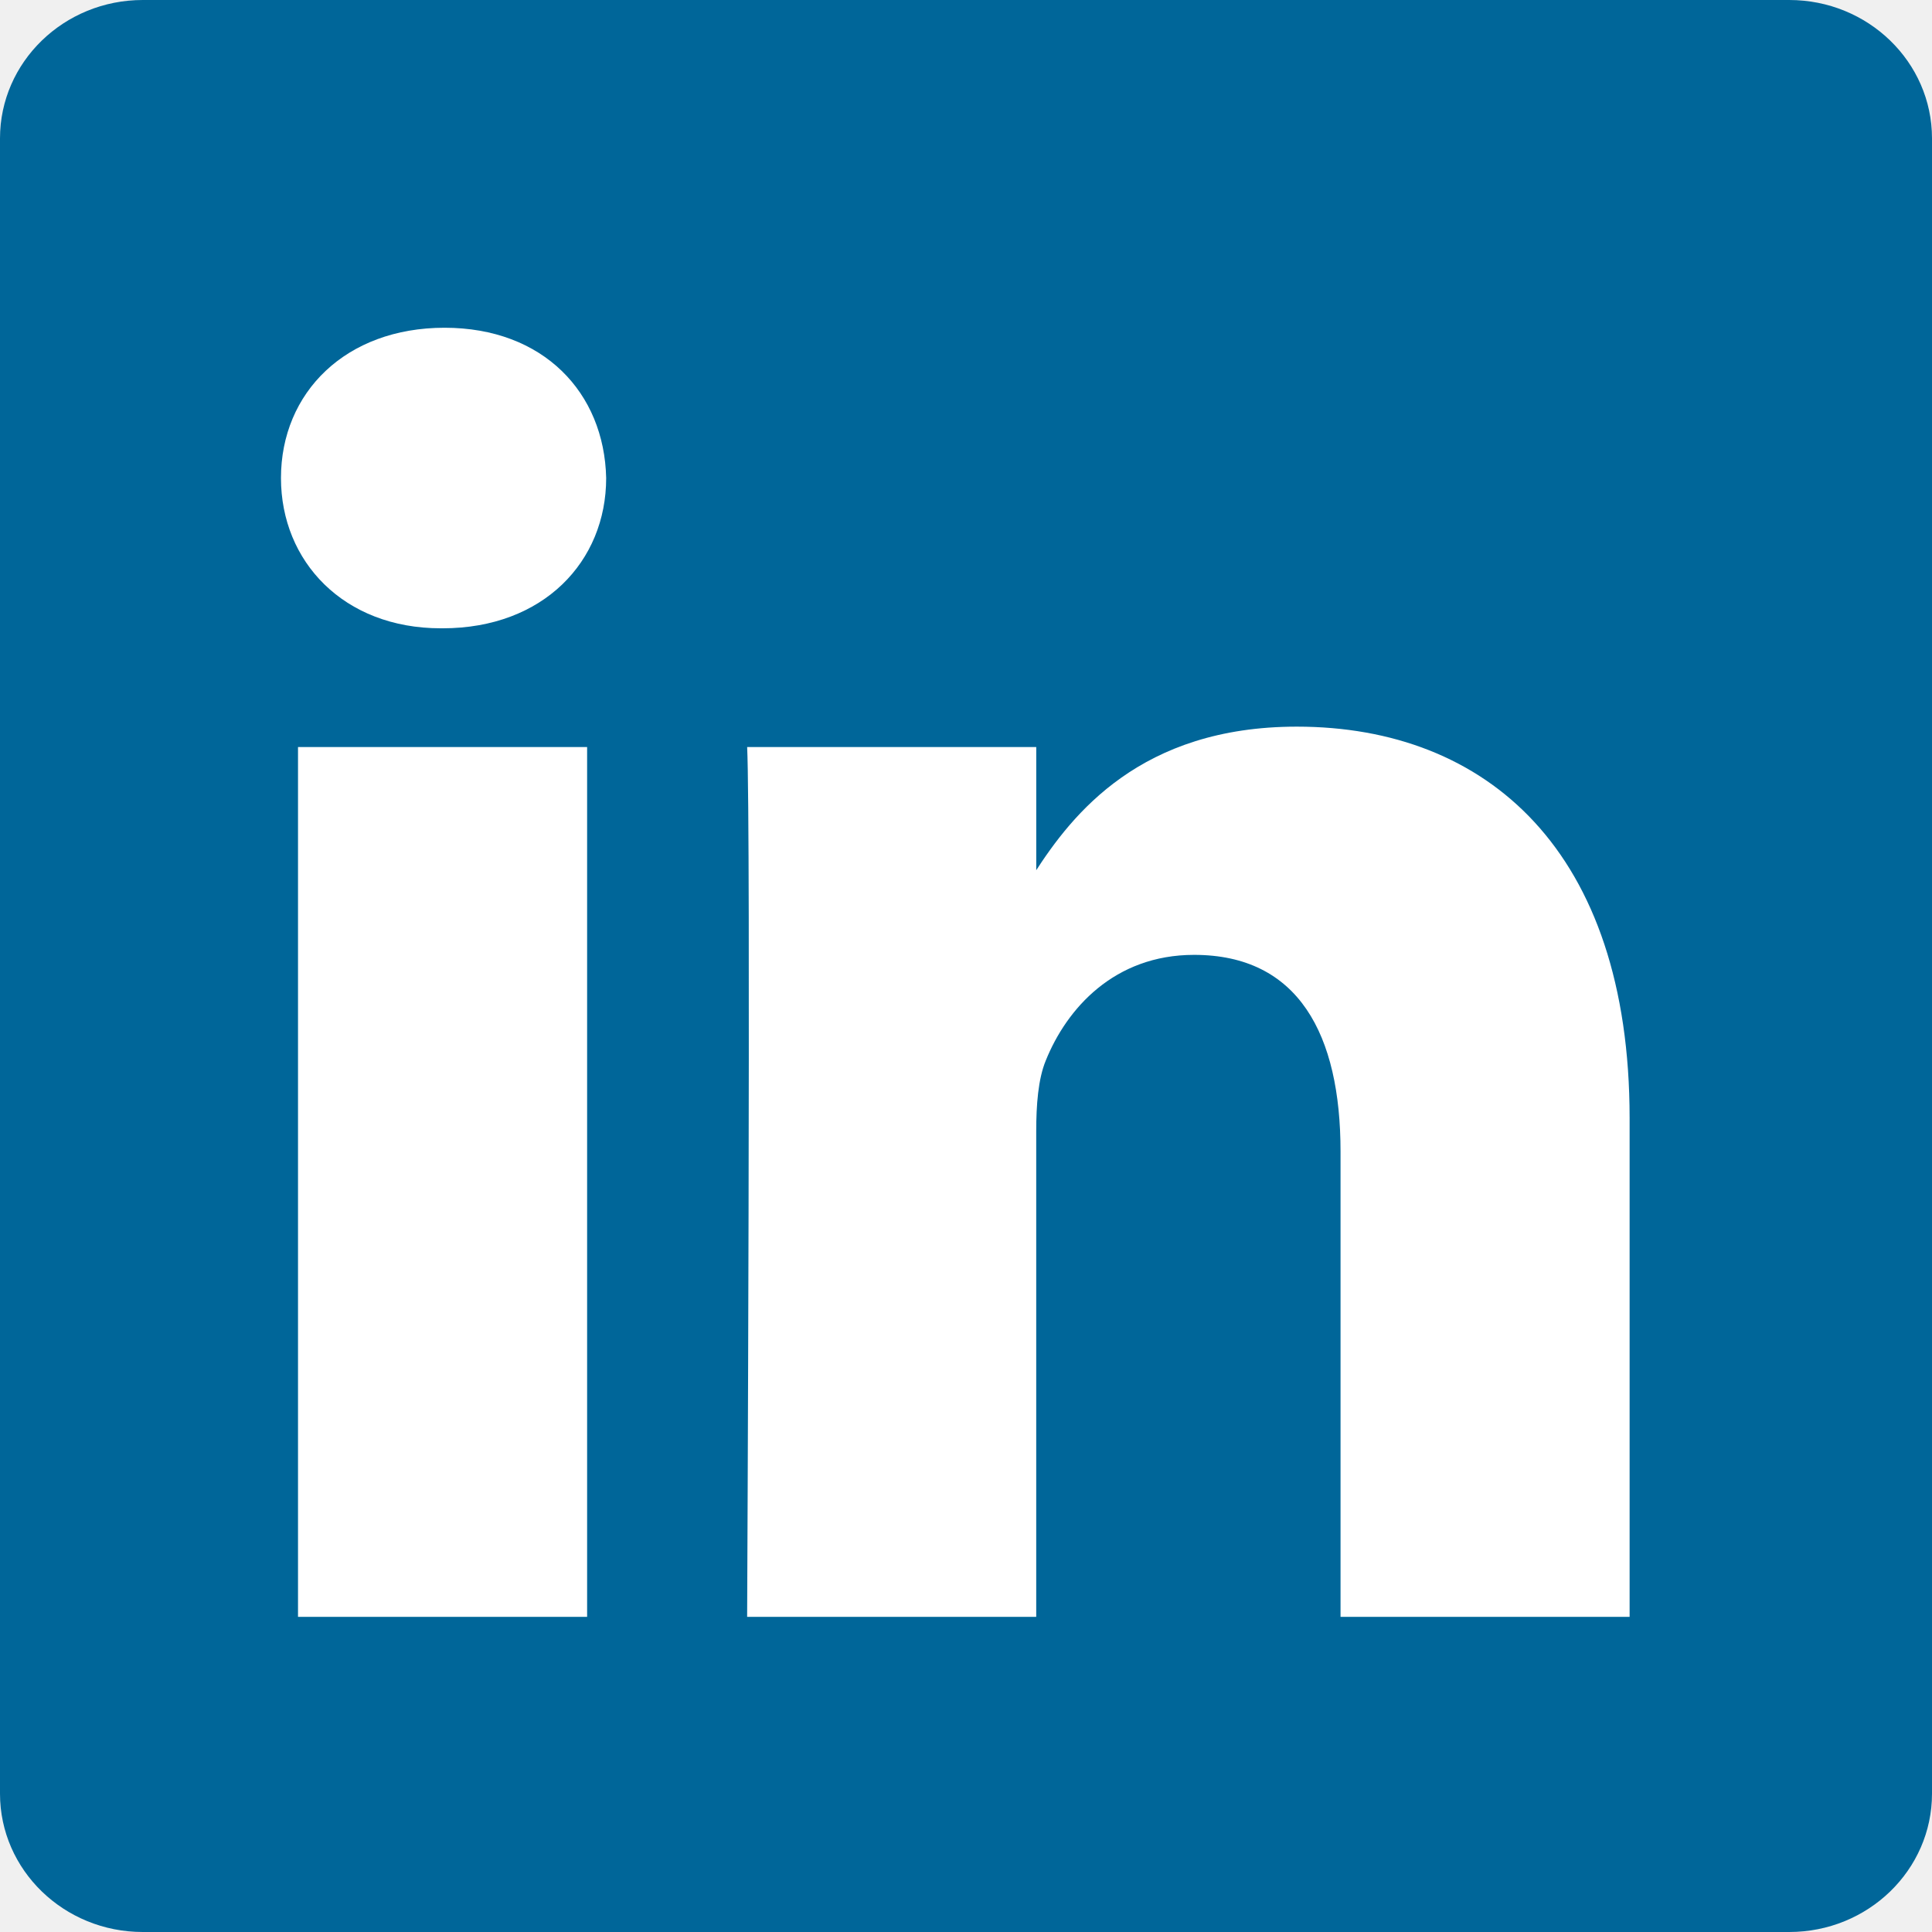
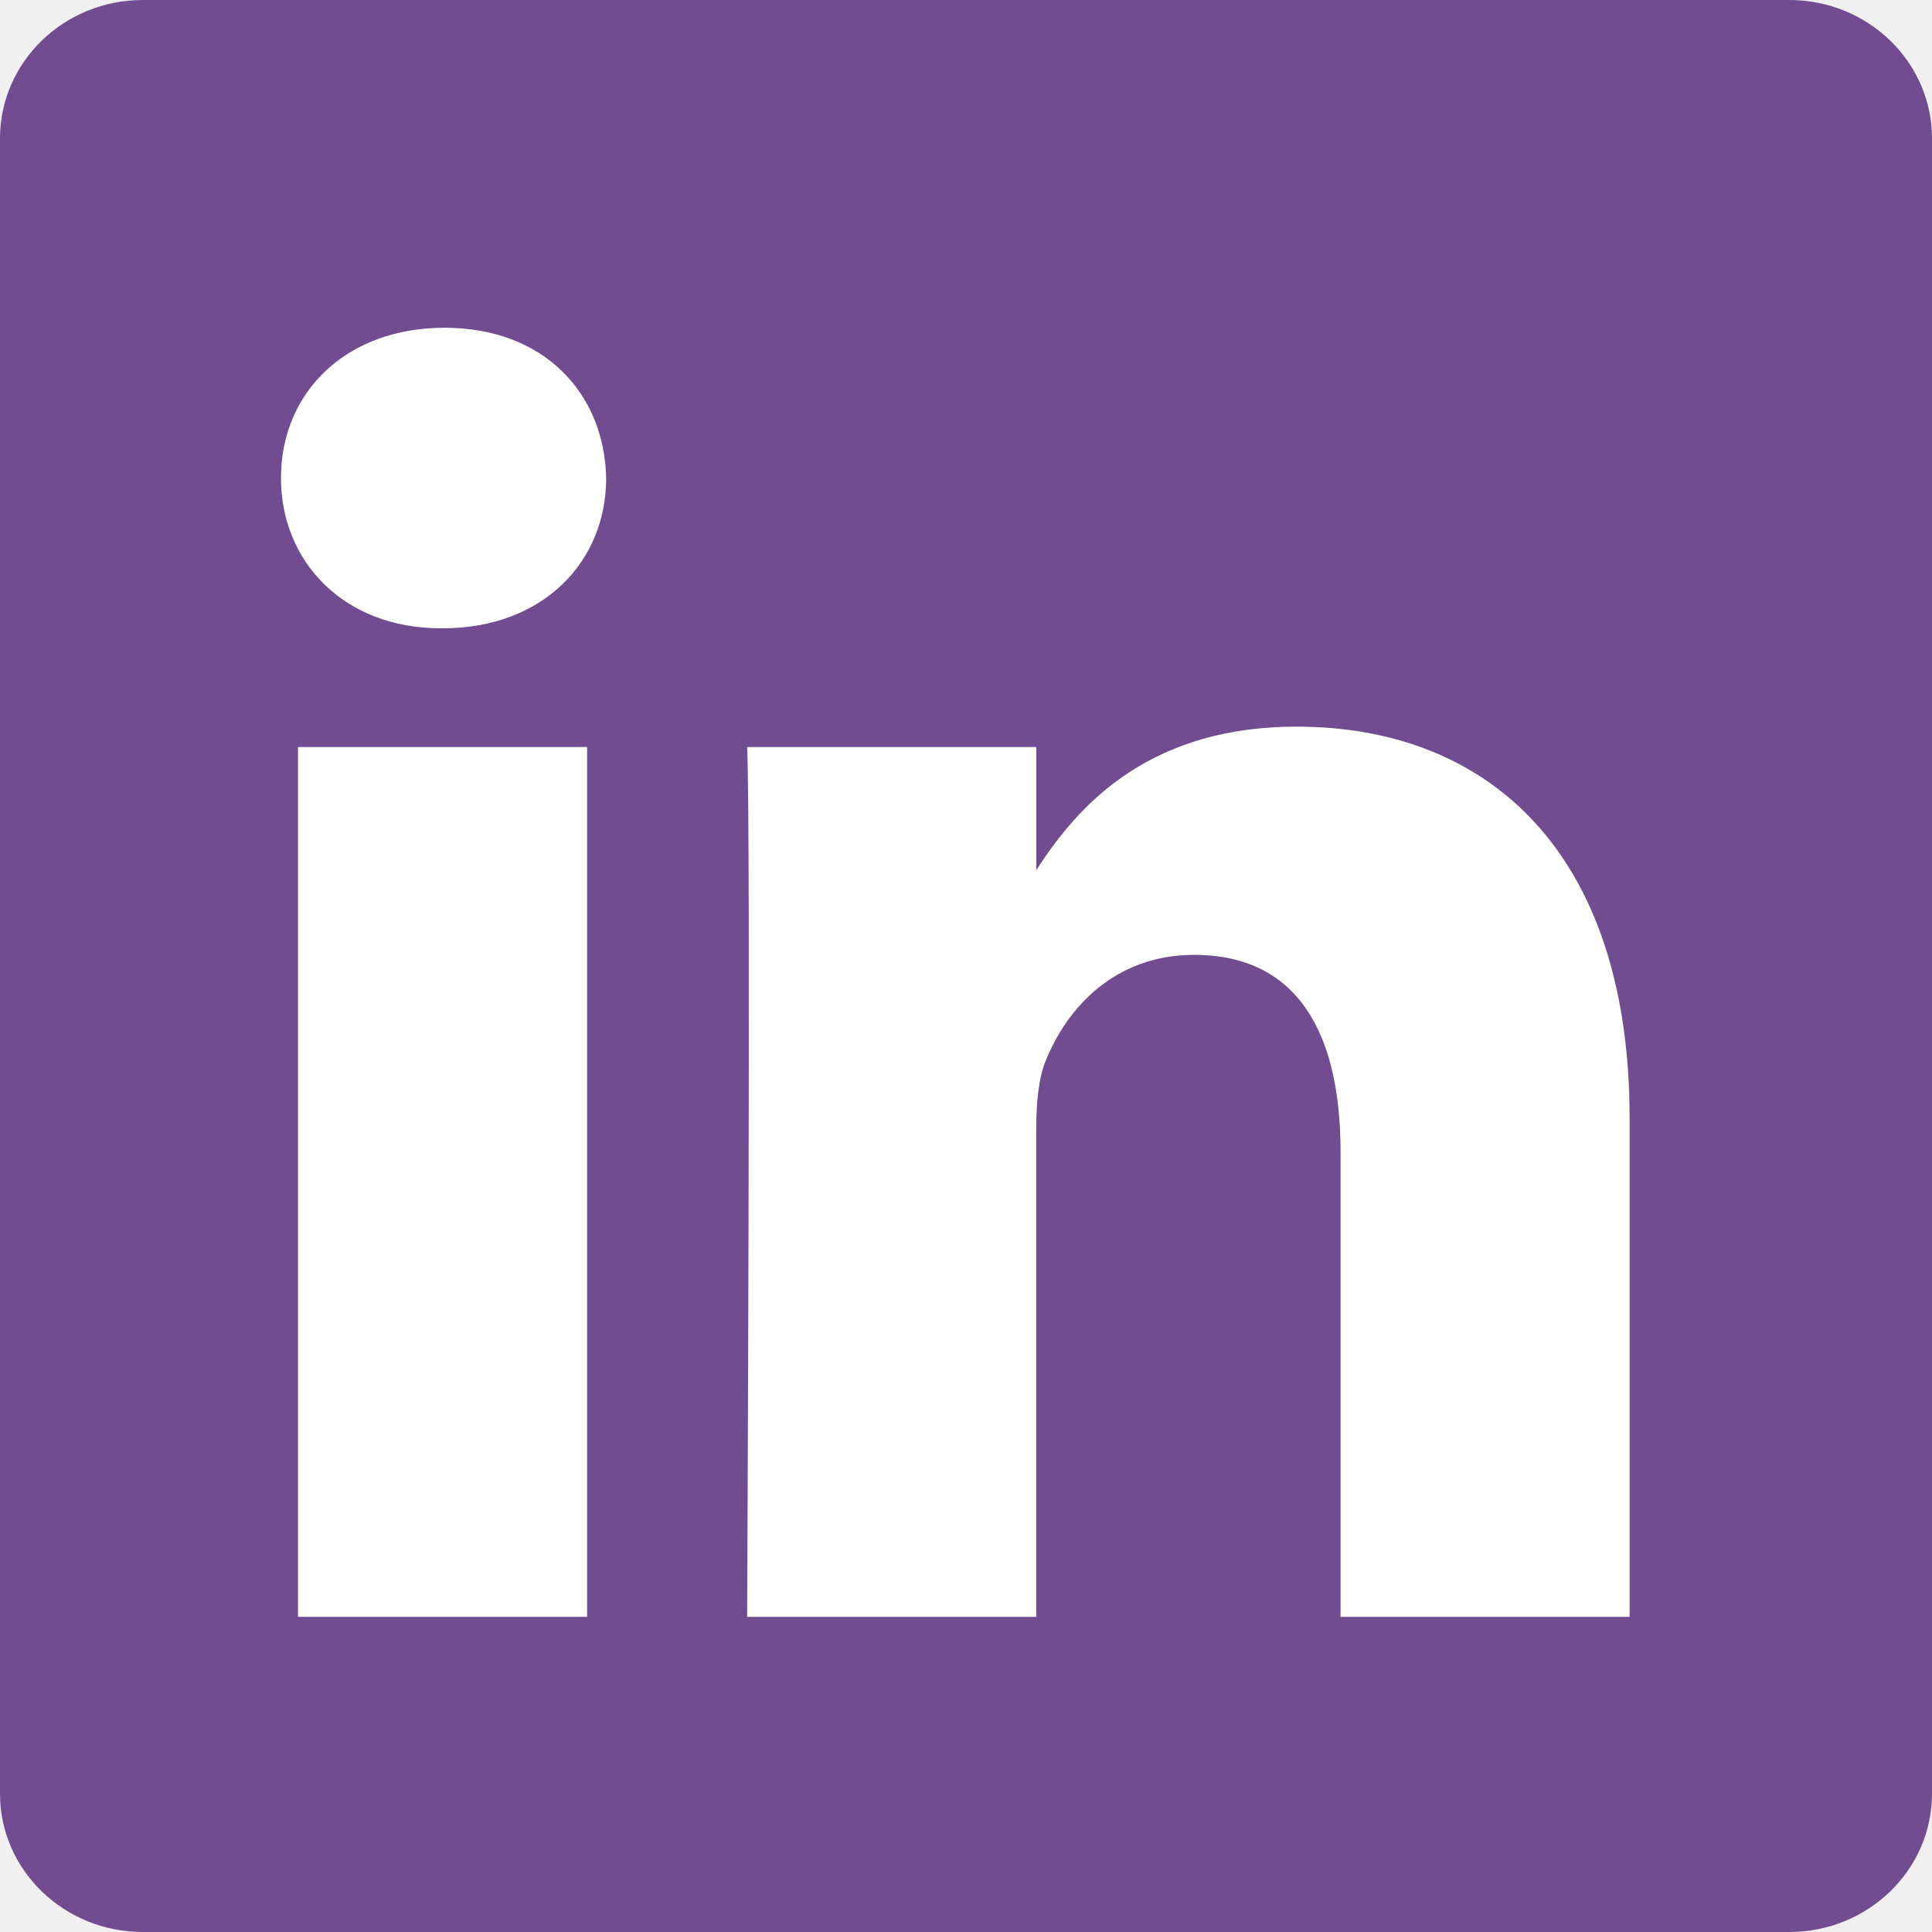
- <svg xmlns="http://www.w3.org/2000/svg" width="800px" height="800px" viewBox="0 0 256 256">
-   <g fill="none">
-     <path d="M0 18.338C0 8.216 8.474 0 18.92 0h218.16C247.53 0 256 8.216 256 18.338v219.327C256 247.79 247.53 256 237.08 256H18.92C8.475 256 0 247.791 0 237.668V18.335z" fill="#069" />
-     <path d="M77.796 214.238V98.986H39.488v115.252H77.8zM58.65 83.253c13.356 0 21.671-8.85 21.671-19.91-.25-11.312-8.315-19.915-21.417-19.915-13.111 0-21.674 8.603-21.674 19.914 0 11.06 8.312 19.91 21.169 19.91h.248zM99 214.238h38.305v-64.355c0-3.44.25-6.889 1.262-9.346 2.768-6.885 9.071-14.012 19.656-14.012 13.858 0 19.405 10.568 19.405 26.063v61.65h38.304v-66.082c0-35.399-18.896-51.872-44.099-51.872-20.663 0-29.738 11.549-34.78 19.415h.255V98.99H99.002c.5 10.812-.003 115.252-.003 115.252z" fill="#ffffff" />
+ <svg xmlns="http://www.w3.org/2000/svg" width="800px" height="800px" viewBox="0 0 256 256" fill="#000000">
+   <g id="SVGRepo_bgCarrier" stroke-width="0" />
+   <g id="SVGRepo_tracerCarrier" stroke-linecap="round" stroke-linejoin="round" />
+   <g id="SVGRepo_iconCarrier">
+     <g fill="none">
+       <path d="M0 18.338C0 8.216 8.474 0 18.92 0h218.16C247.53 0 256 8.216 256 18.338v219.327C256 247.79 247.53 256 237.08 256H18.92C8.475 256 0 247.791 0 237.668V18.335z" fill="#714c90" />
+       <path d="M77.796 214.238V98.986H39.488v115.252H77.8zM58.65 83.253c13.356 0 21.671-8.85 21.671-19.91-.25-11.312-8.315-19.915-21.417-19.915-13.111 0-21.674 8.603-21.674 19.914 0 11.06 8.312 19.91 21.169 19.91h.248zM99 214.238h38.305v-64.355c0-3.44.25-6.889 1.262-9.346 2.768-6.885 9.071-14.012 19.656-14.012 13.858 0 19.405 10.568 19.405 26.063v61.65h38.304v-66.082c0-35.399-18.896-51.872-44.099-51.872-20.663 0-29.738 11.549-34.78 19.415h.255V98.99H99.002c.5 10.812-.003 115.252-.003 115.252z" fill="#ffffff" />
+     </g>
  </g>
</svg>
